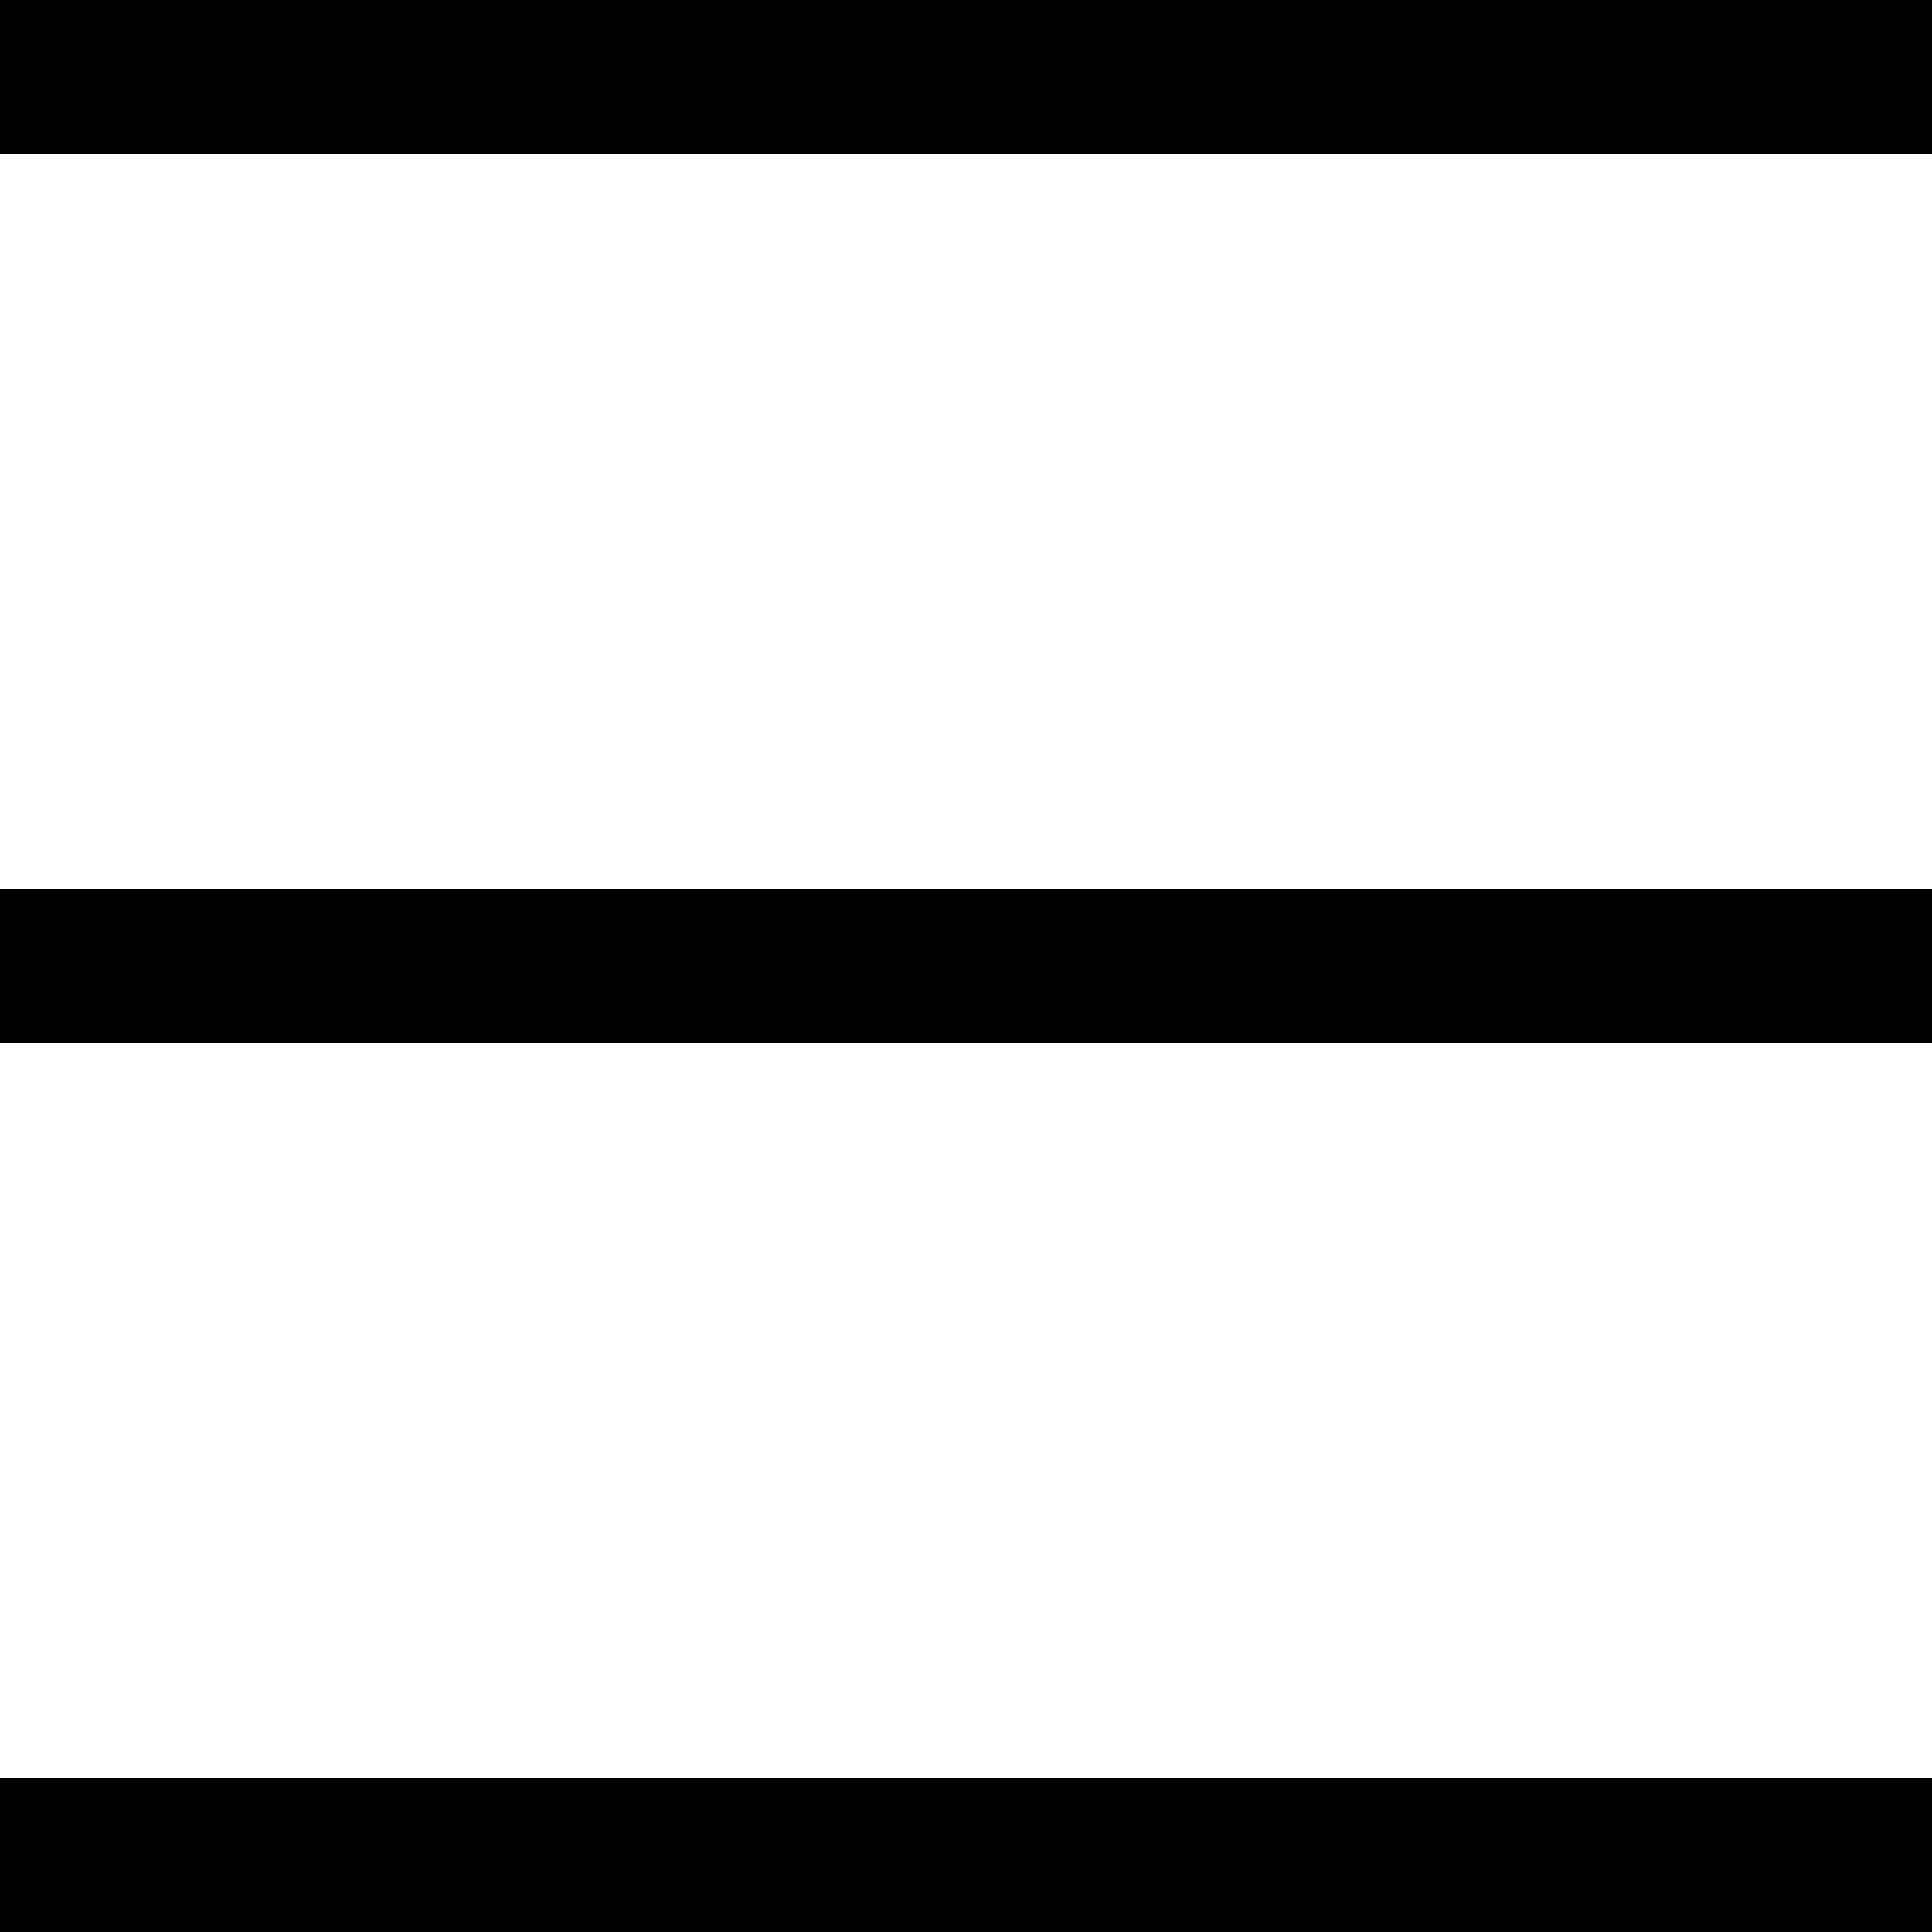
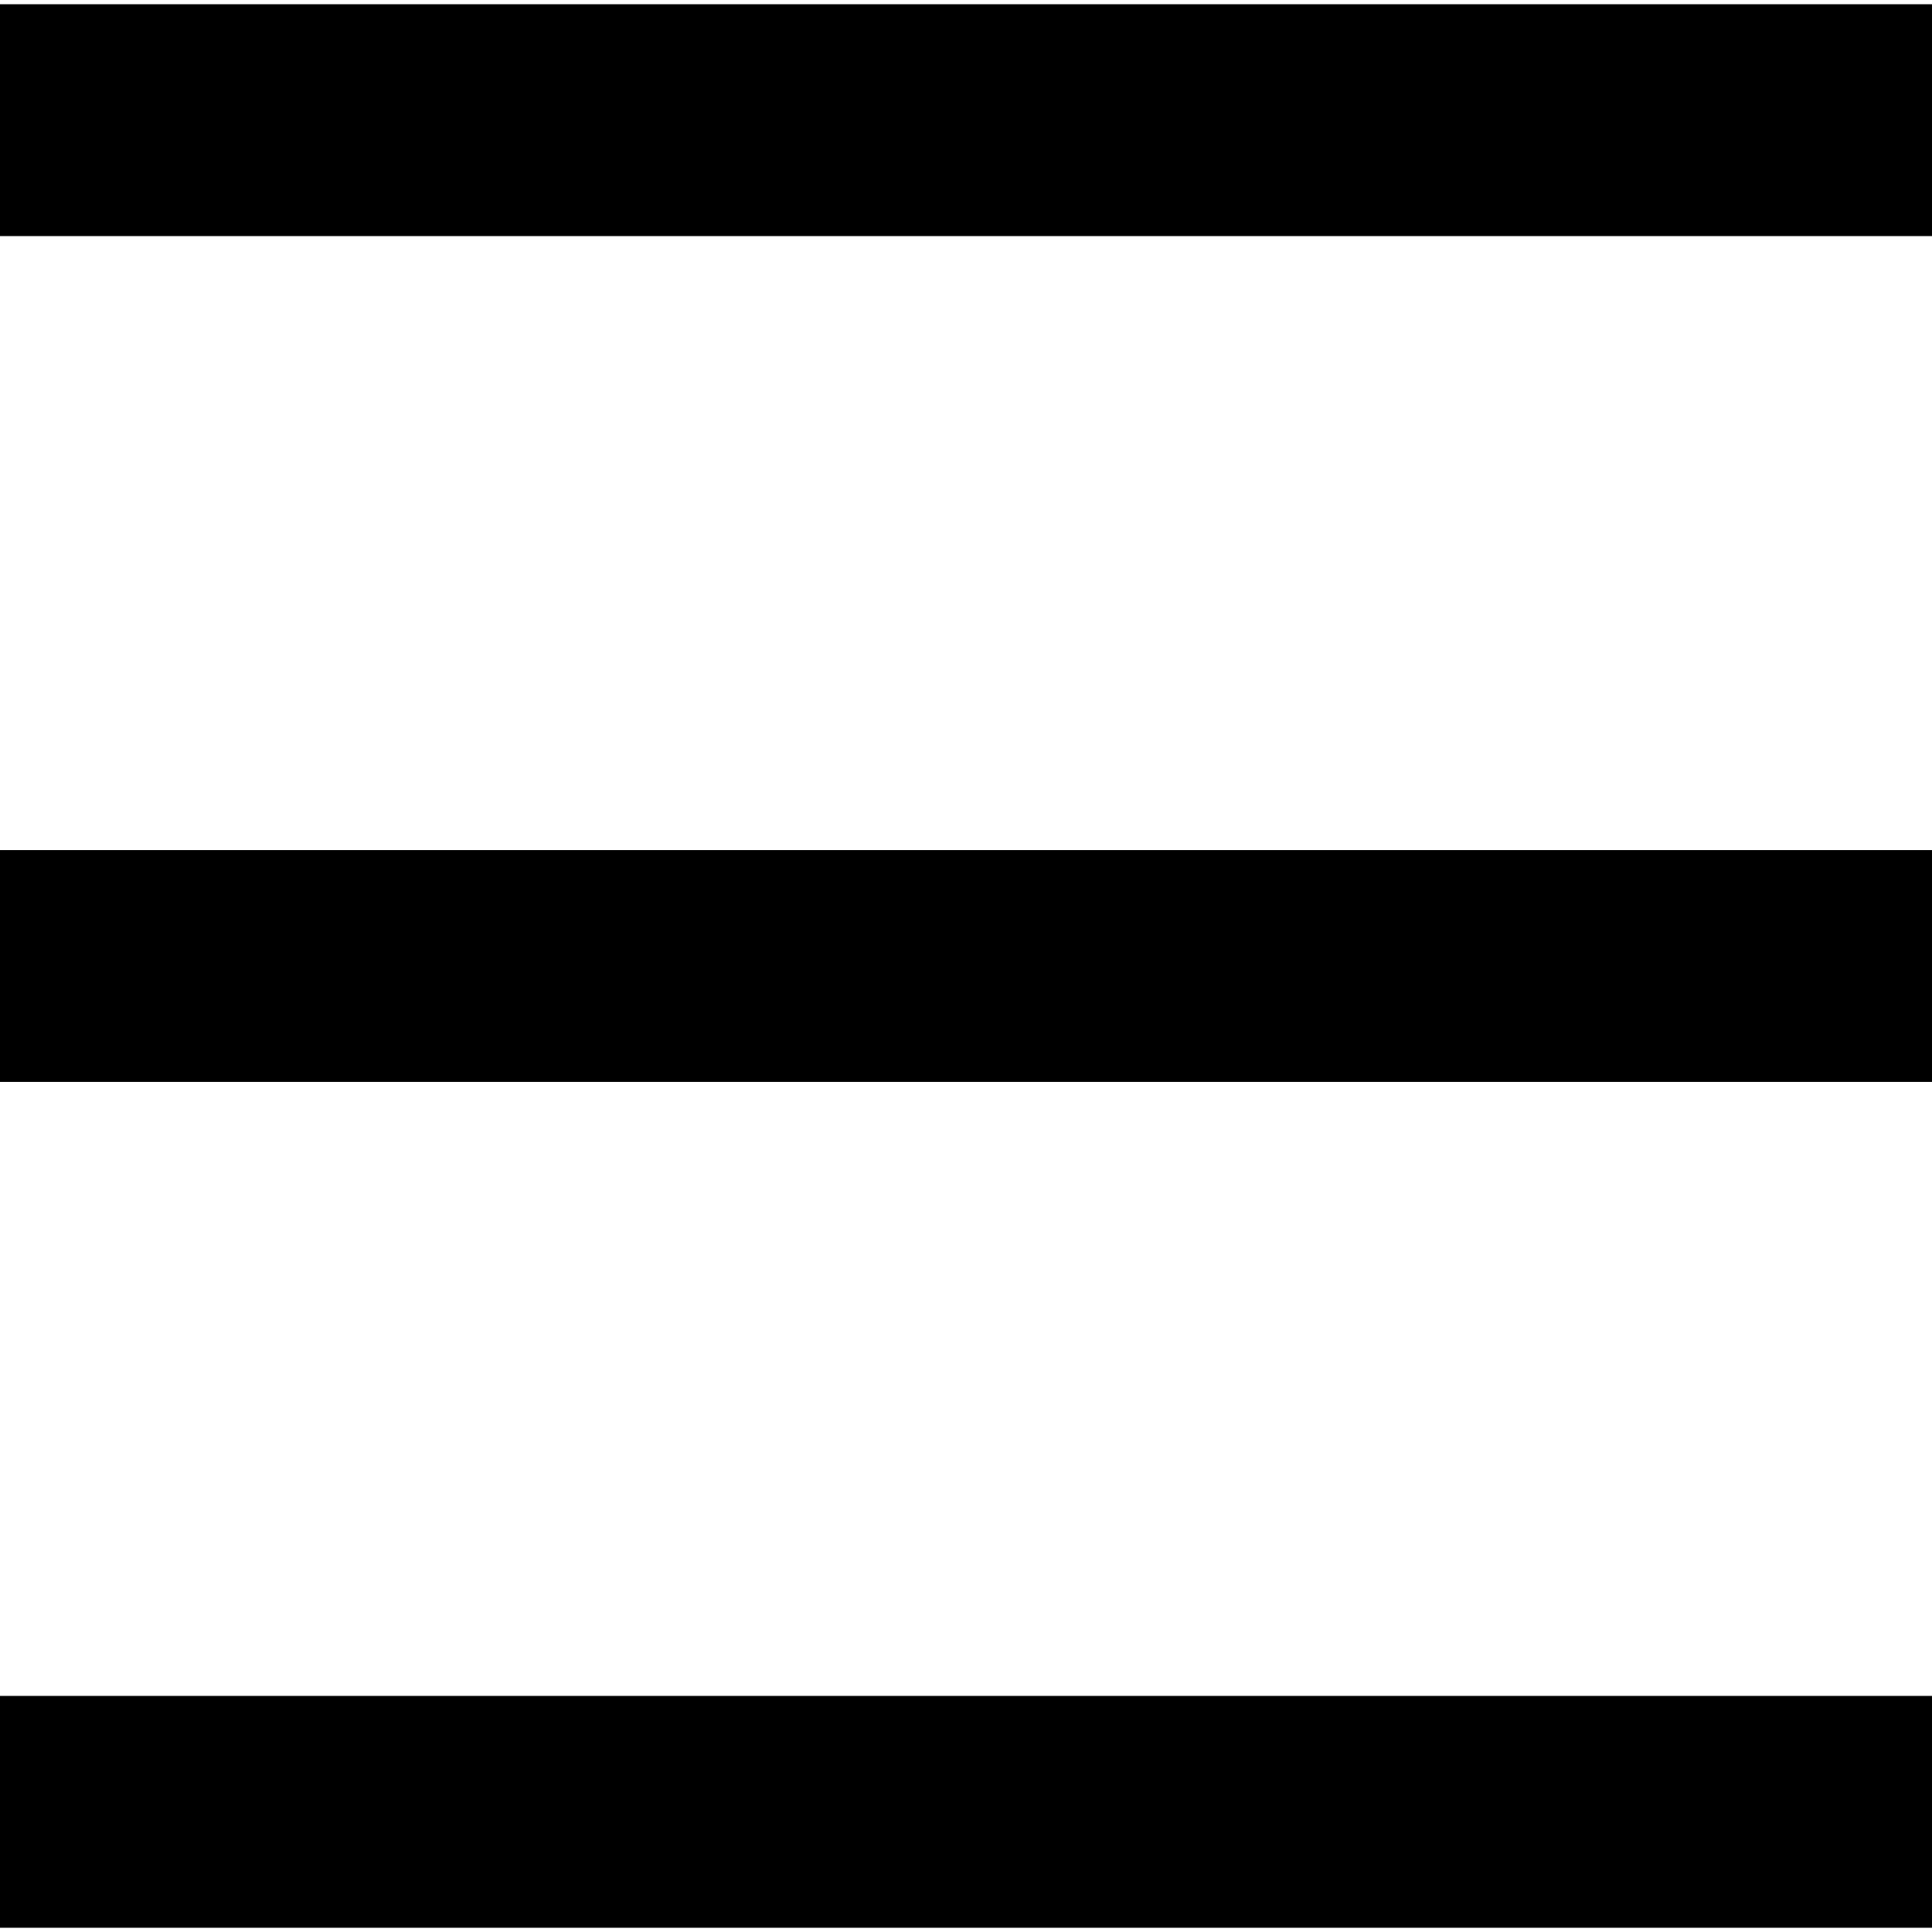
- <svg xmlns="http://www.w3.org/2000/svg" id="Layer_1" viewBox="0 0 50 50">
-   <defs>
-     <style>.cls-1{fill:none;stroke:#000;stroke-width:4px;}</style>
-   </defs>
-   <line class="cls-1" y1="48.02" x2="50" y2="48.02" />
-   <line class="cls-1" y1="1.98" x2="50" y2="1.98" />
-   <line class="cls-1" y1="25" x2="50" y2="25" />
+ <svg xmlns="http://www.w3.org/2000/svg" version="1.1" id="Layer_1" x="0px" y="0px" viewBox="0 0 50 50" style="enable-background:new 0 0 50 50;" xml:space="preserve">
+   <style type="text/css">
+ 	.st0{fill:none;stroke:#000000;stroke-width:6;}
+ </style>
+   <g>
+     <line class="st0" x1="0" y1="46.89" x2="50" y2="46.89" />
+     <line class="st0" x1="0" y1="3.11" x2="50" y2="3.11" />
+     <line class="st0" x1="0" y1="25" x2="50" y2="25" />
+   </g>
</svg>
